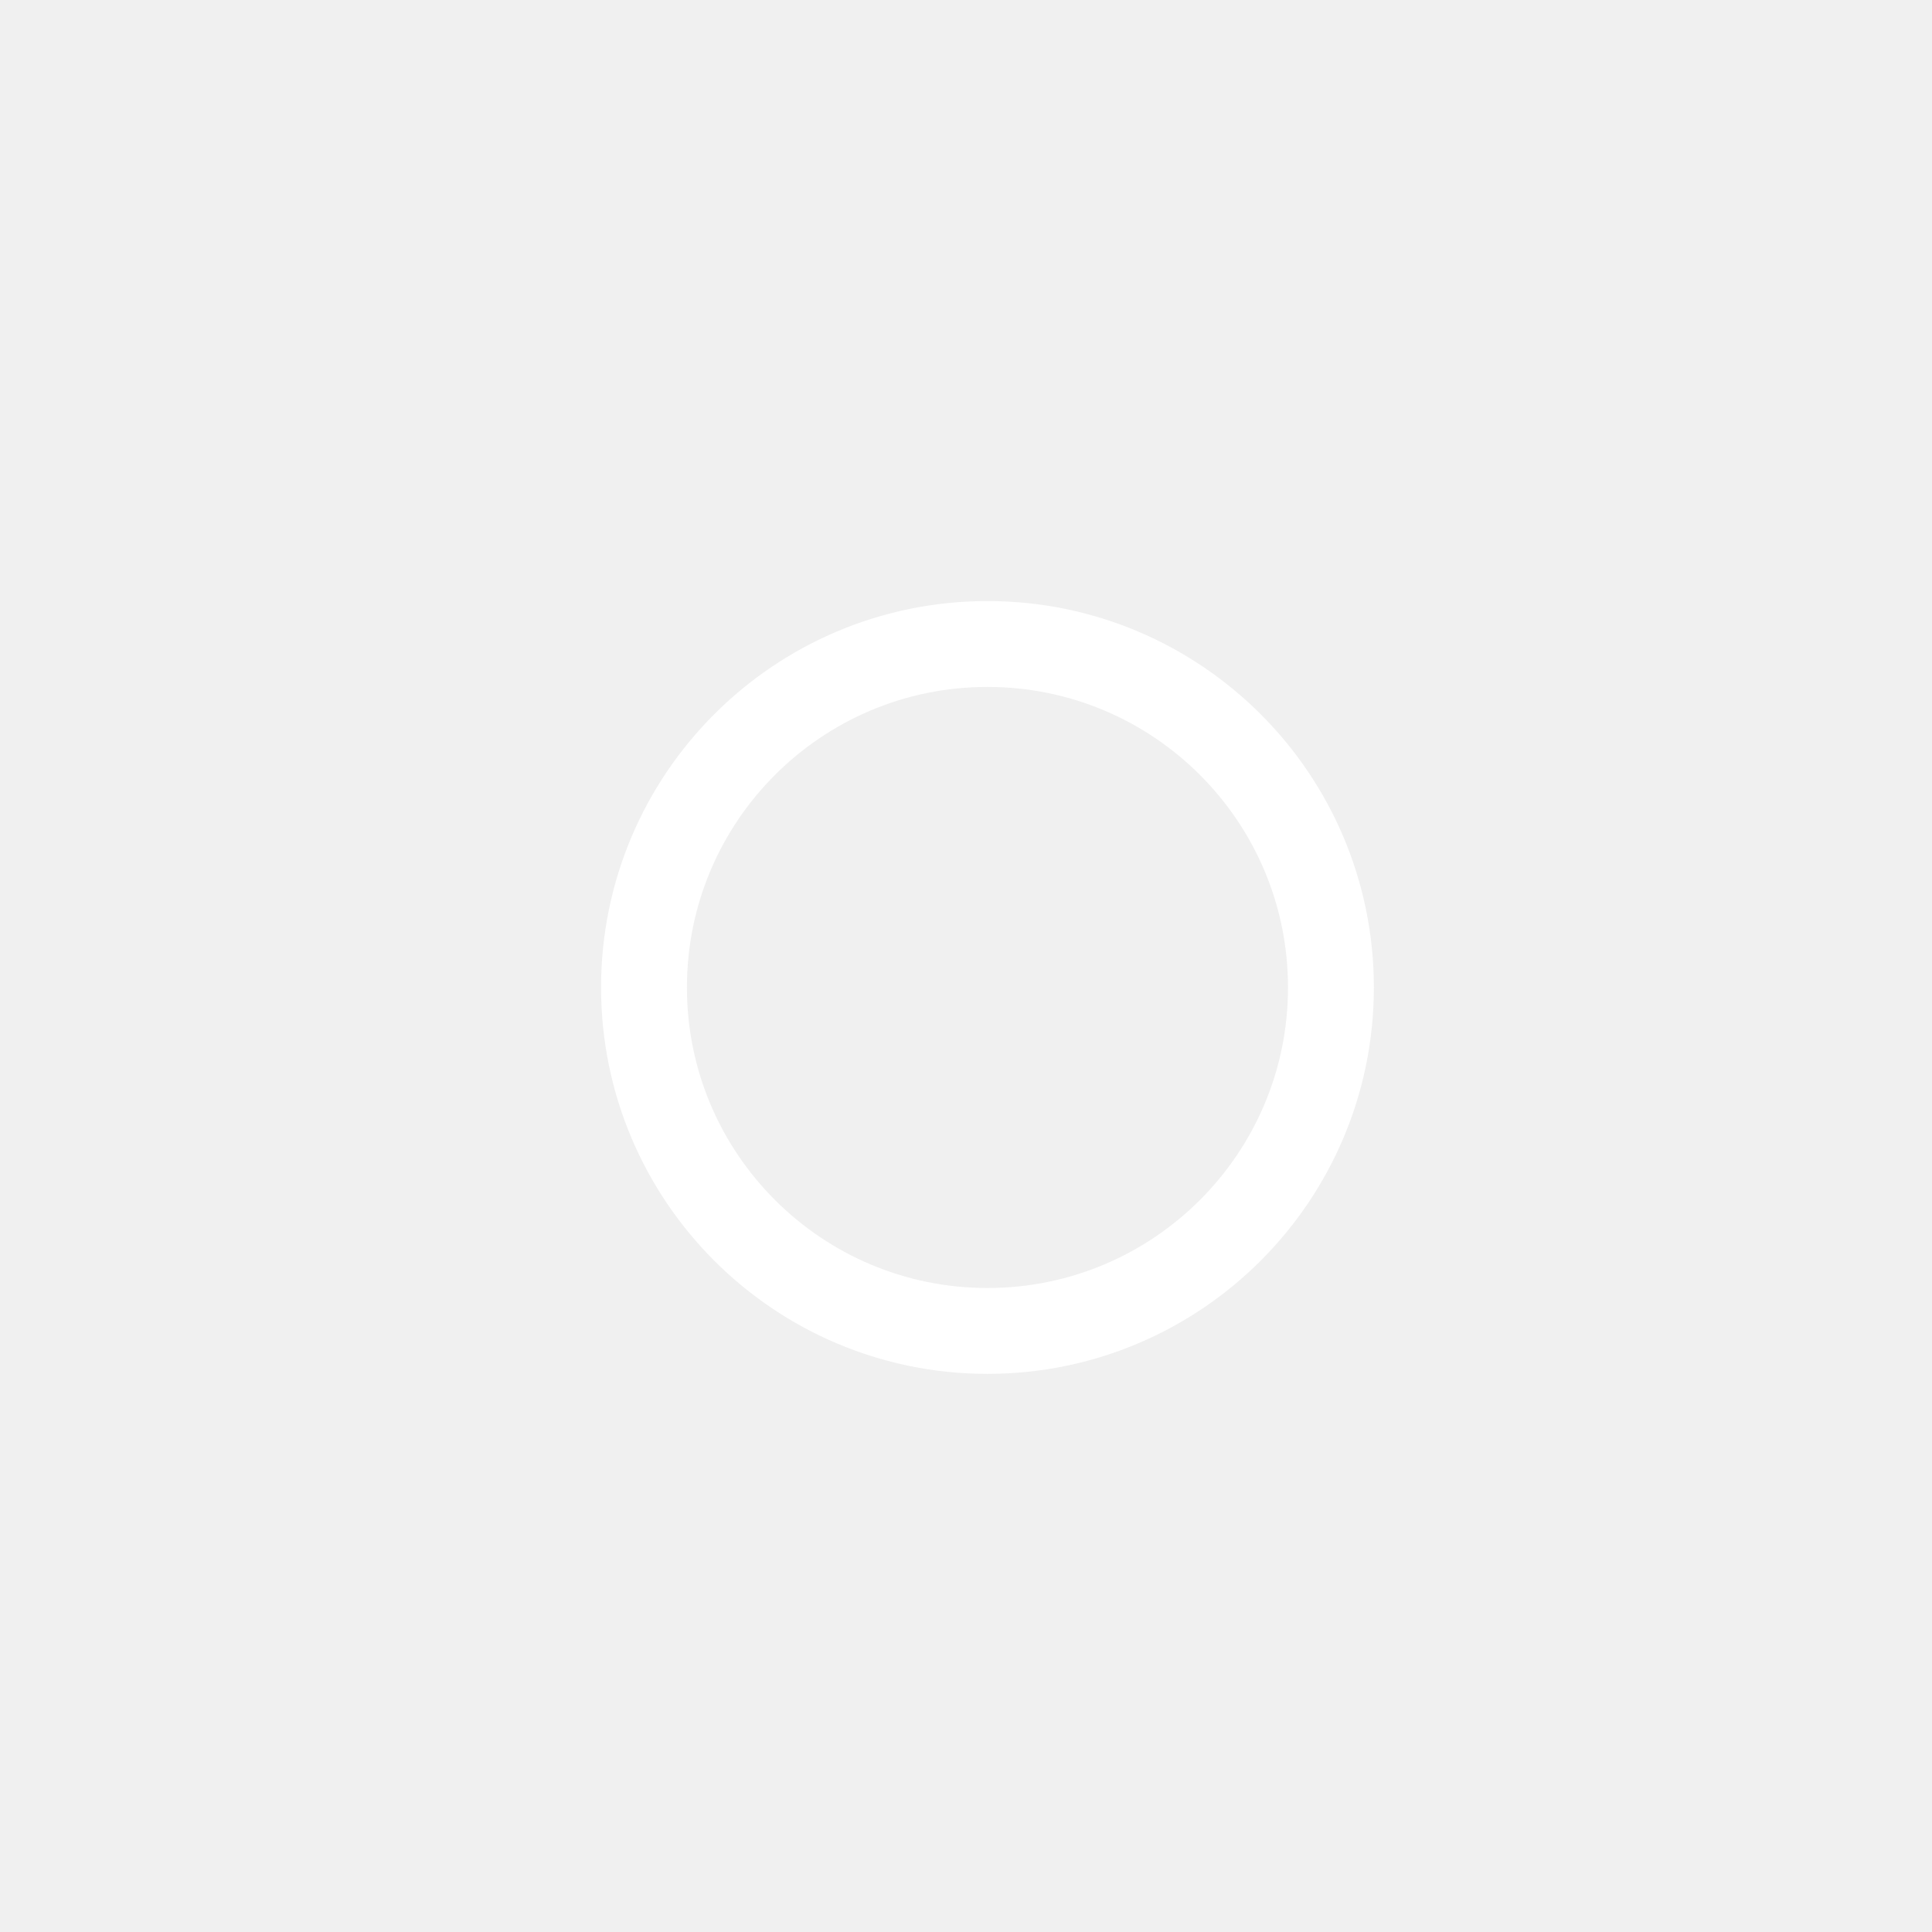
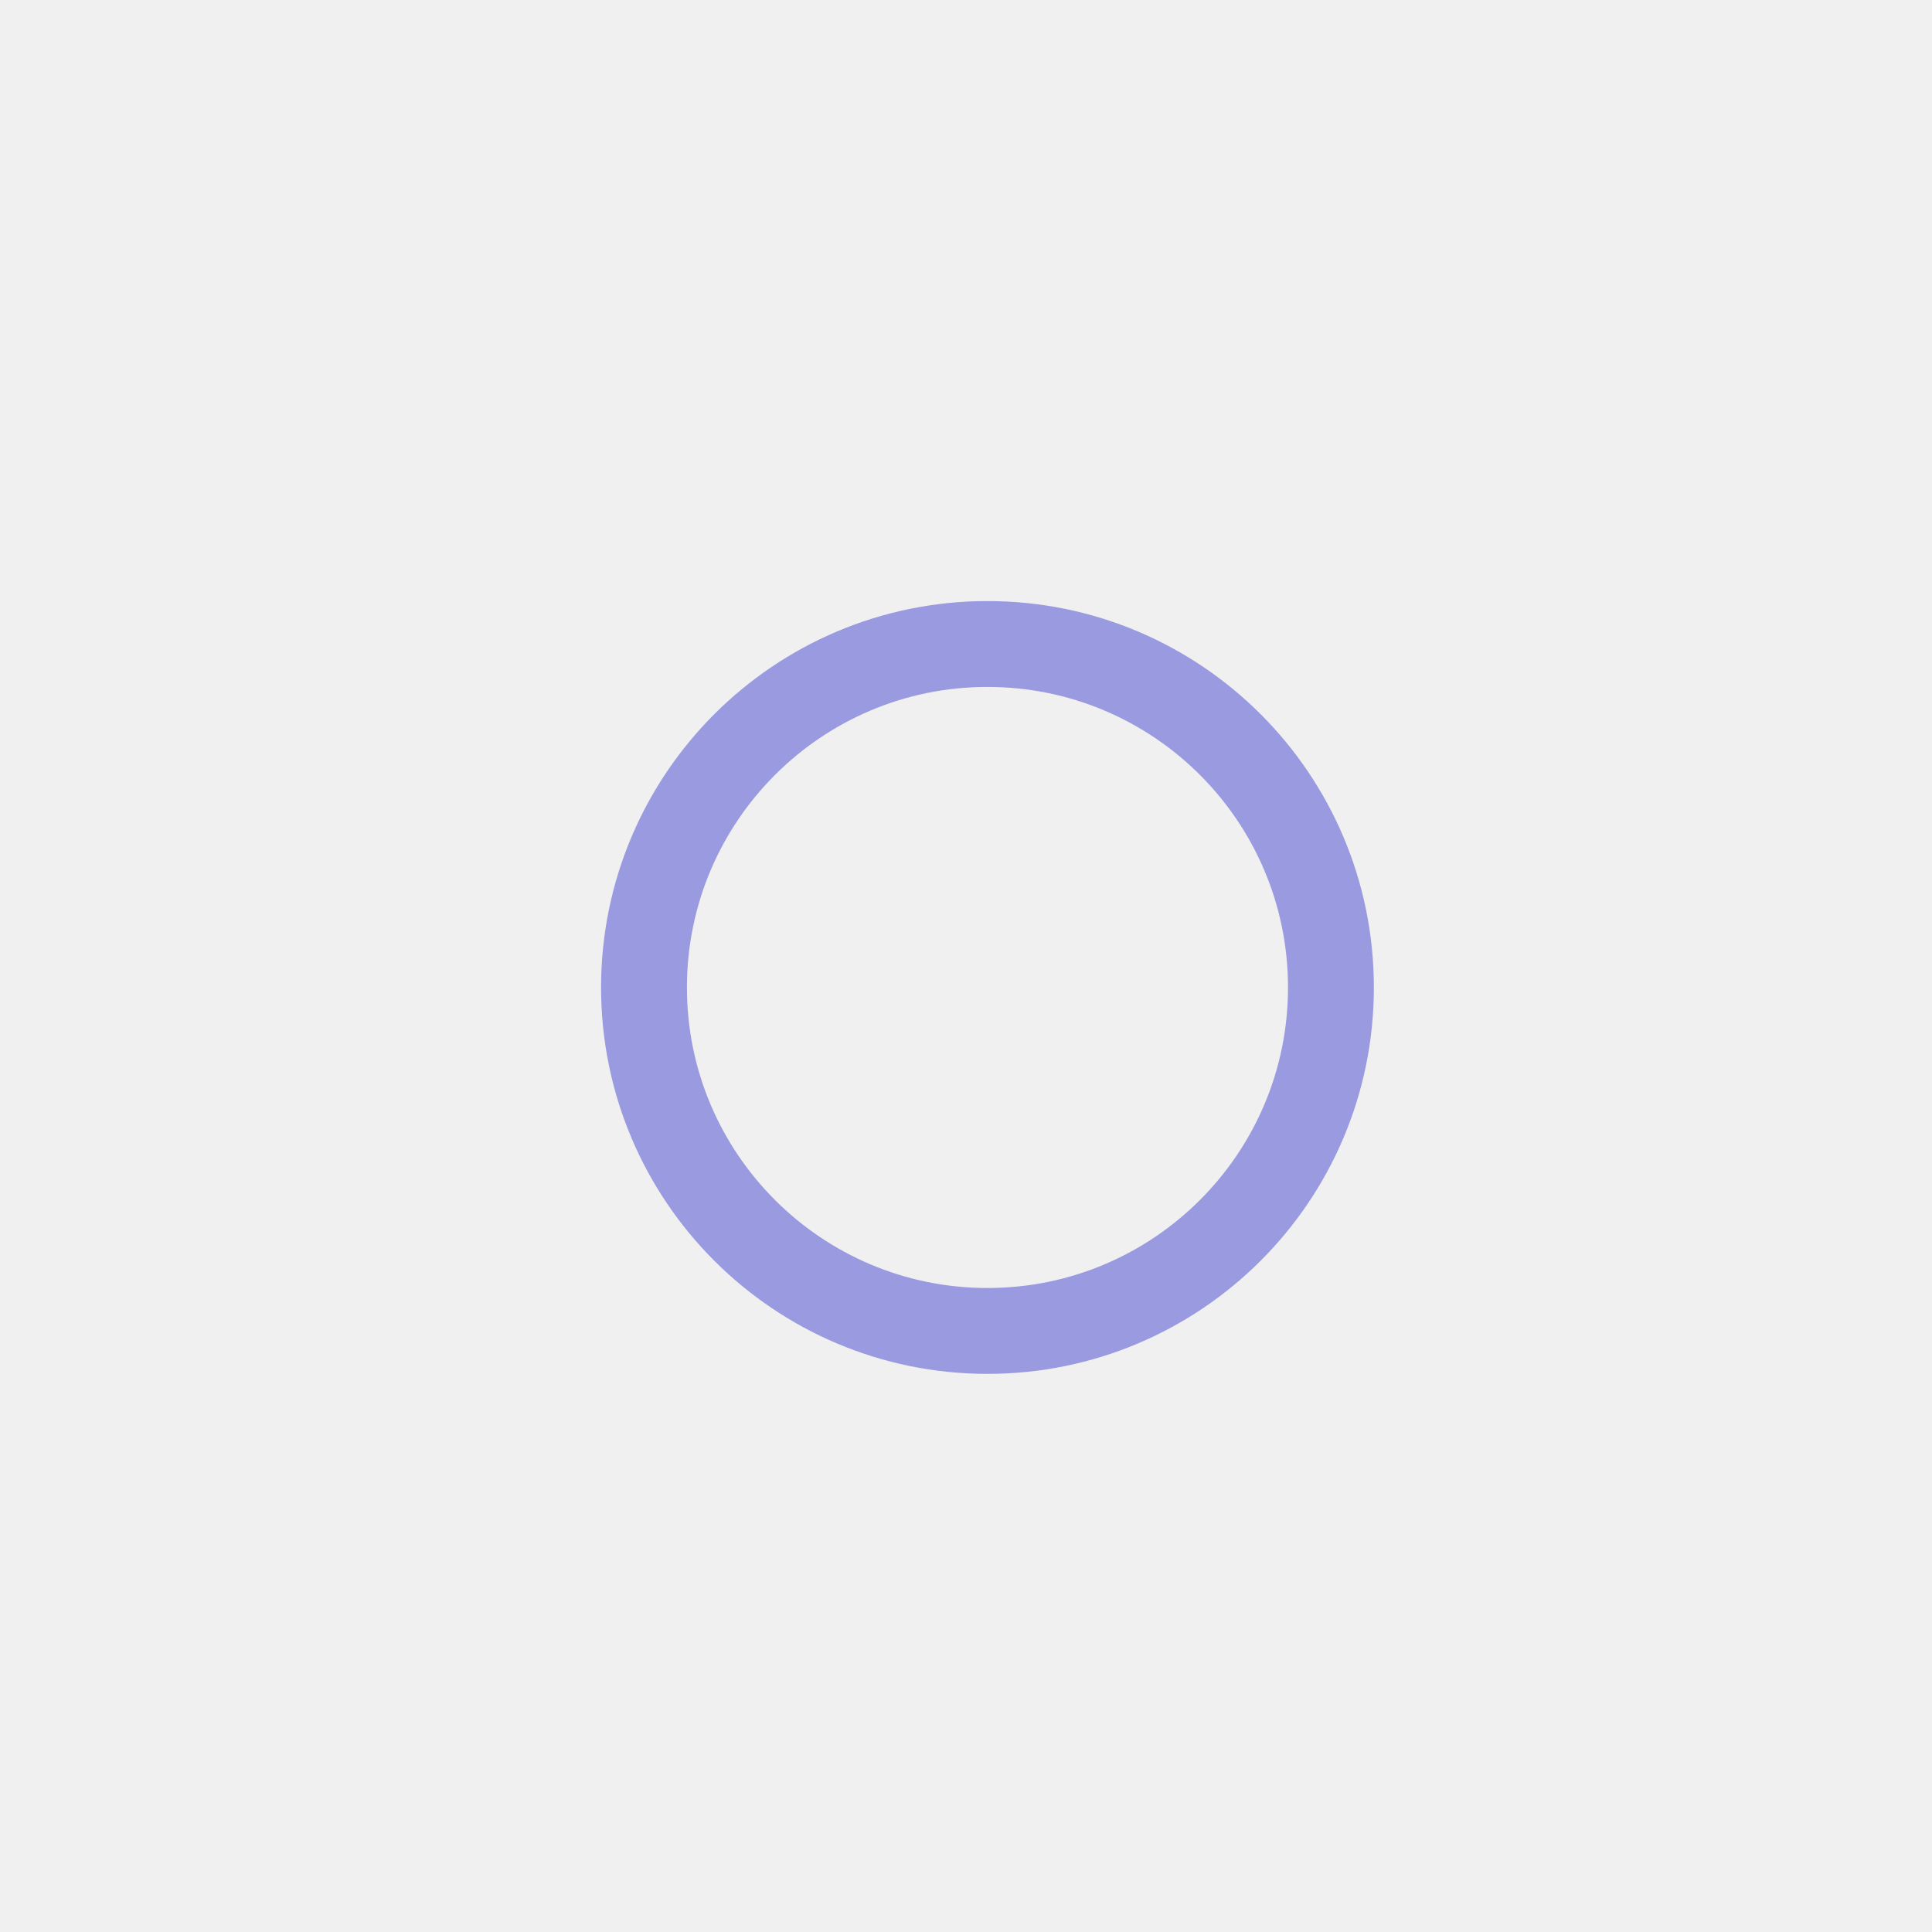
- <svg xmlns="http://www.w3.org/2000/svg" width="45" height="45" viewBox="0 0 45 45" stroke="#fff">
+ <svg xmlns="http://www.w3.org/2000/svg" width="45" height="45" viewBox="0 0 45 45" stroke="#999adf">
  <g fill="none" fill-rule="evenodd" transform="translate(1 1)" stroke-width="2">
    <circle cx="22" cy="22" r="6" stroke-opacity="0">
      <animate attributeName="r" begin="1.5s" dur="3s" values="6;22" calcMode="linear" repeatCount="indefinite" />
      <animate attributeName="stroke-opacity" begin="1.5s" dur="3s" values="1;0" calcMode="linear" repeatCount="indefinite" />
      <animate attributeName="stroke-width" begin="1.5s" dur="3s" values="2;0" calcMode="linear" repeatCount="indefinite" />
    </circle>
    <circle cx="22" cy="22" r="6" stroke-opacity="0">
      <animate attributeName="r" begin="3s" dur="3s" values="6;22" calcMode="linear" repeatCount="indefinite" />
      <animate attributeName="stroke-opacity" begin="3s" dur="3s" values="1;0" calcMode="linear" repeatCount="indefinite" />
      <animate attributeName="stroke-width" begin="3s" dur="3s" values="2;0" calcMode="linear" repeatCount="indefinite" />
    </circle>
    <circle cx="22" cy="22" r="8">
      <animate attributeName="r" begin="0s" dur="1.5s" values="6;1;2;3;4;5;6" calcMode="linear" repeatCount="indefinite" />
    </circle>
  </g>
</svg>
